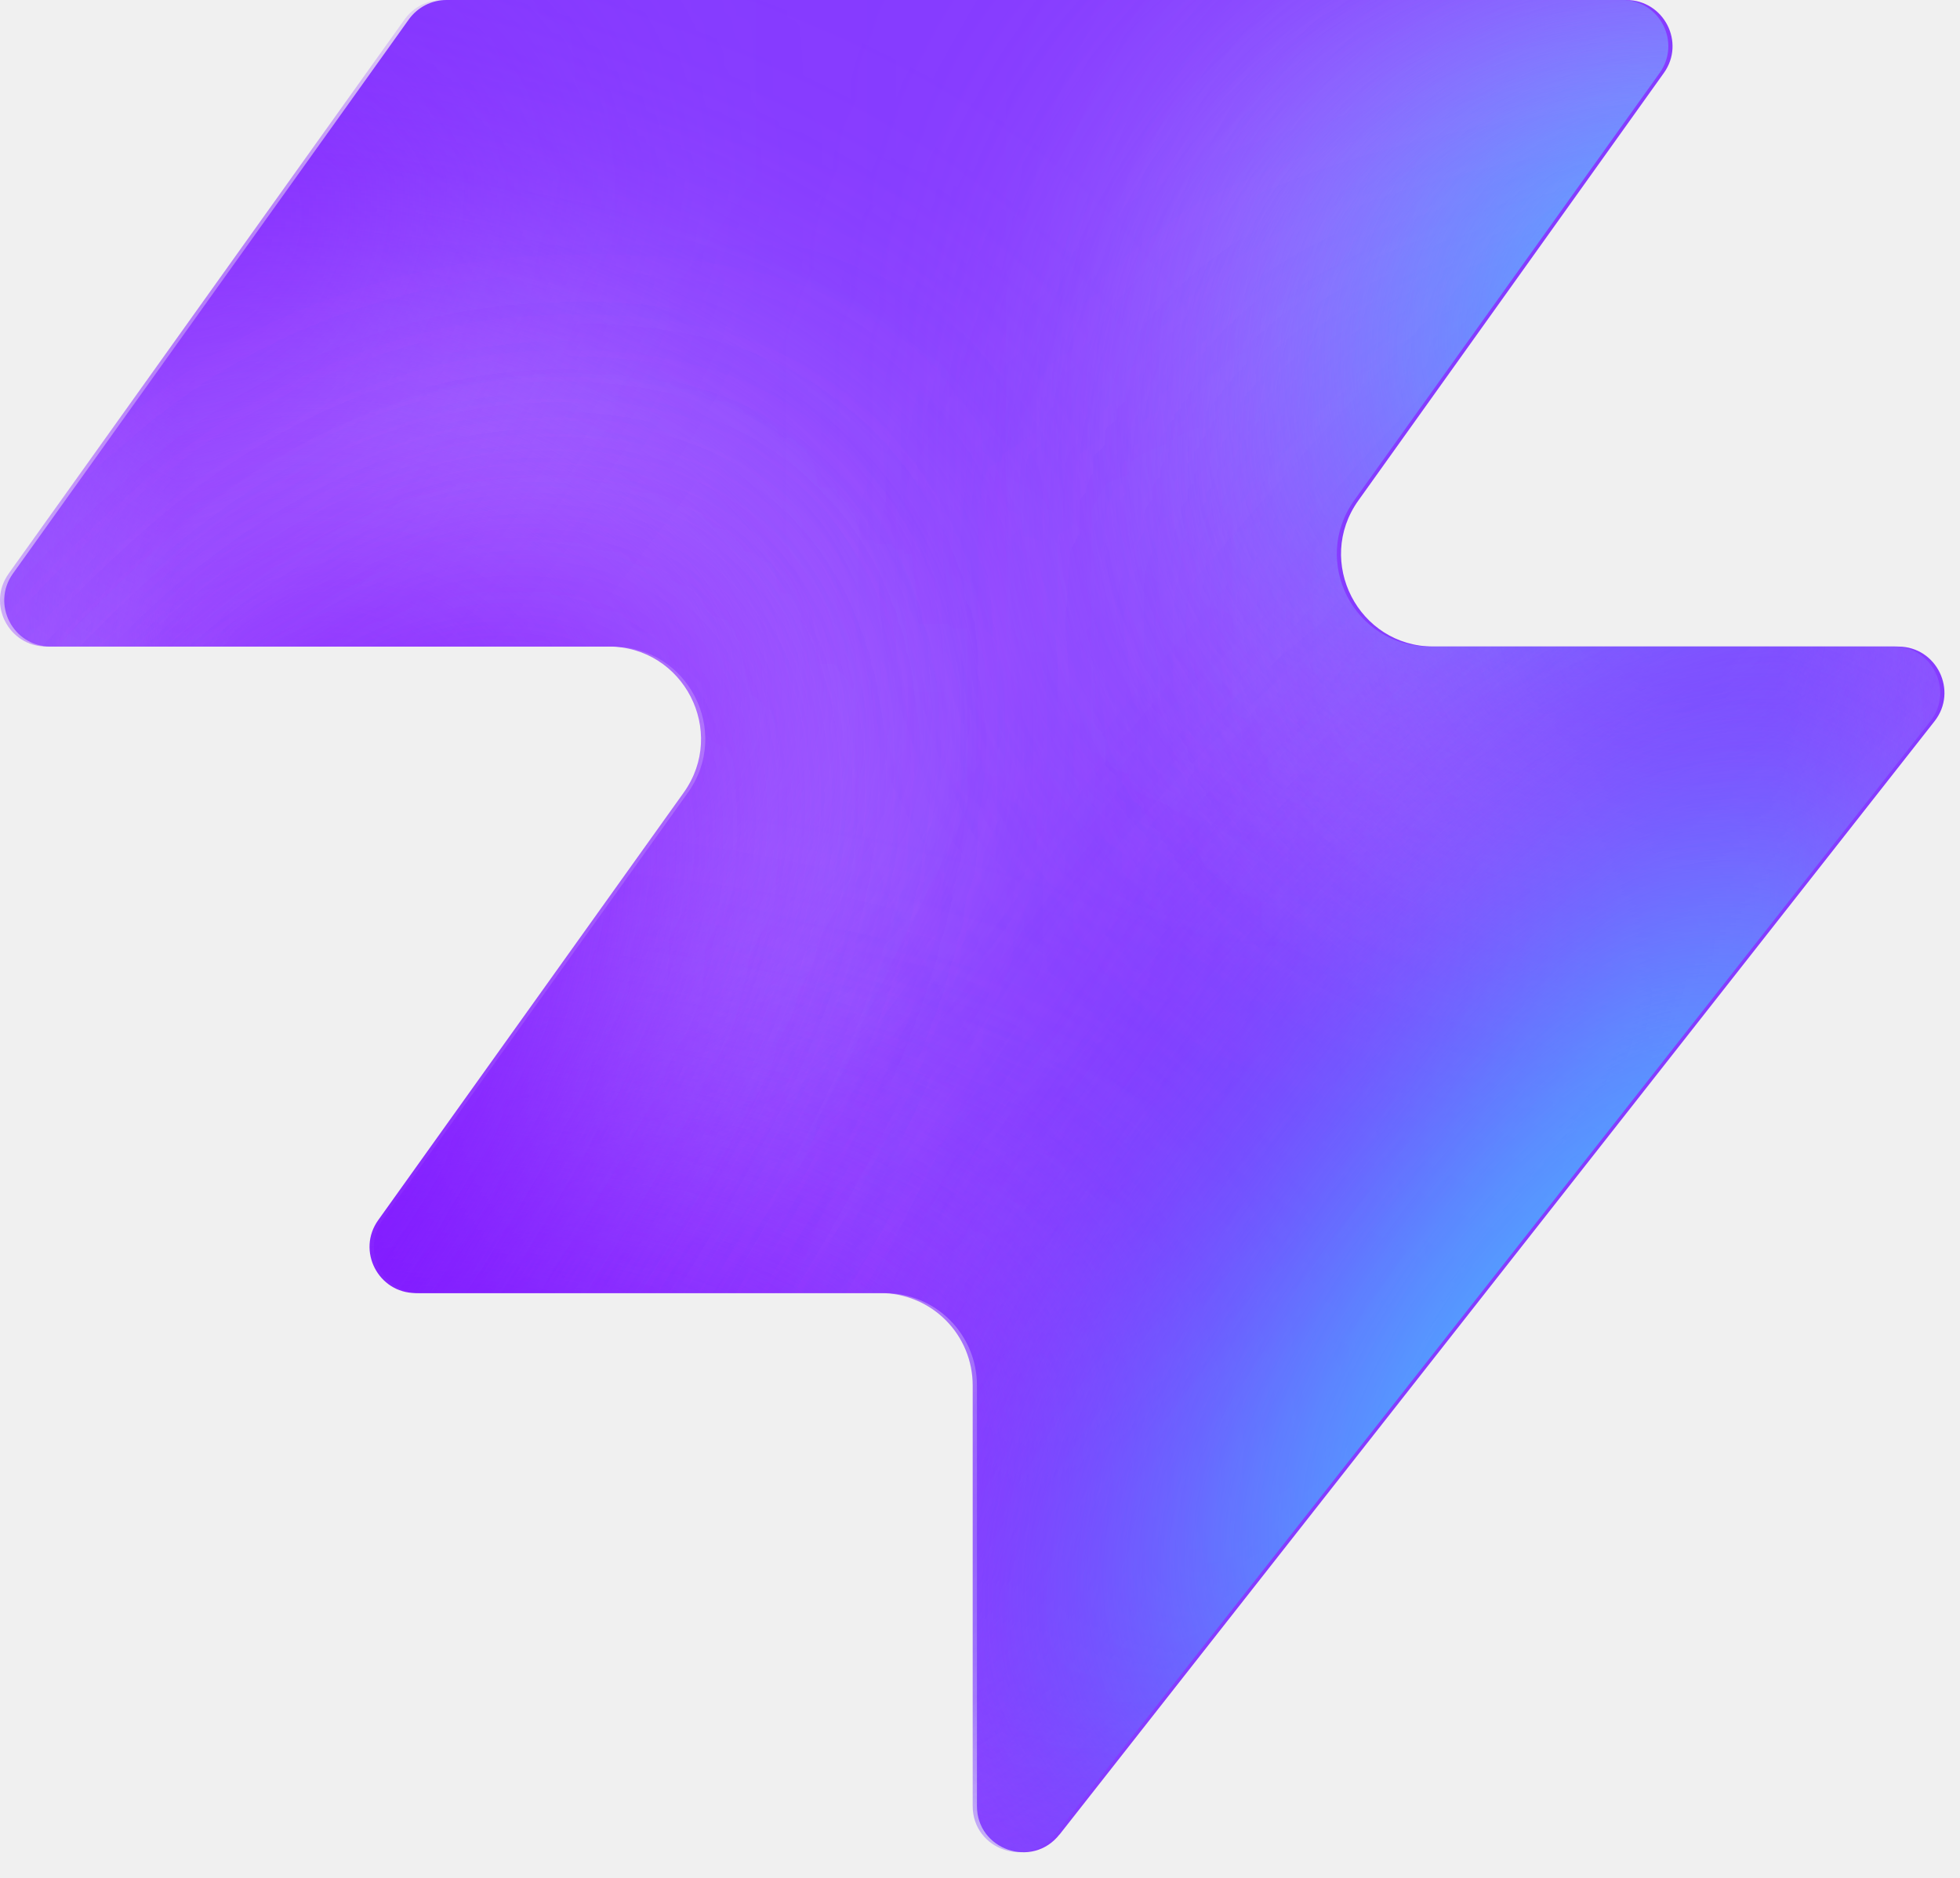
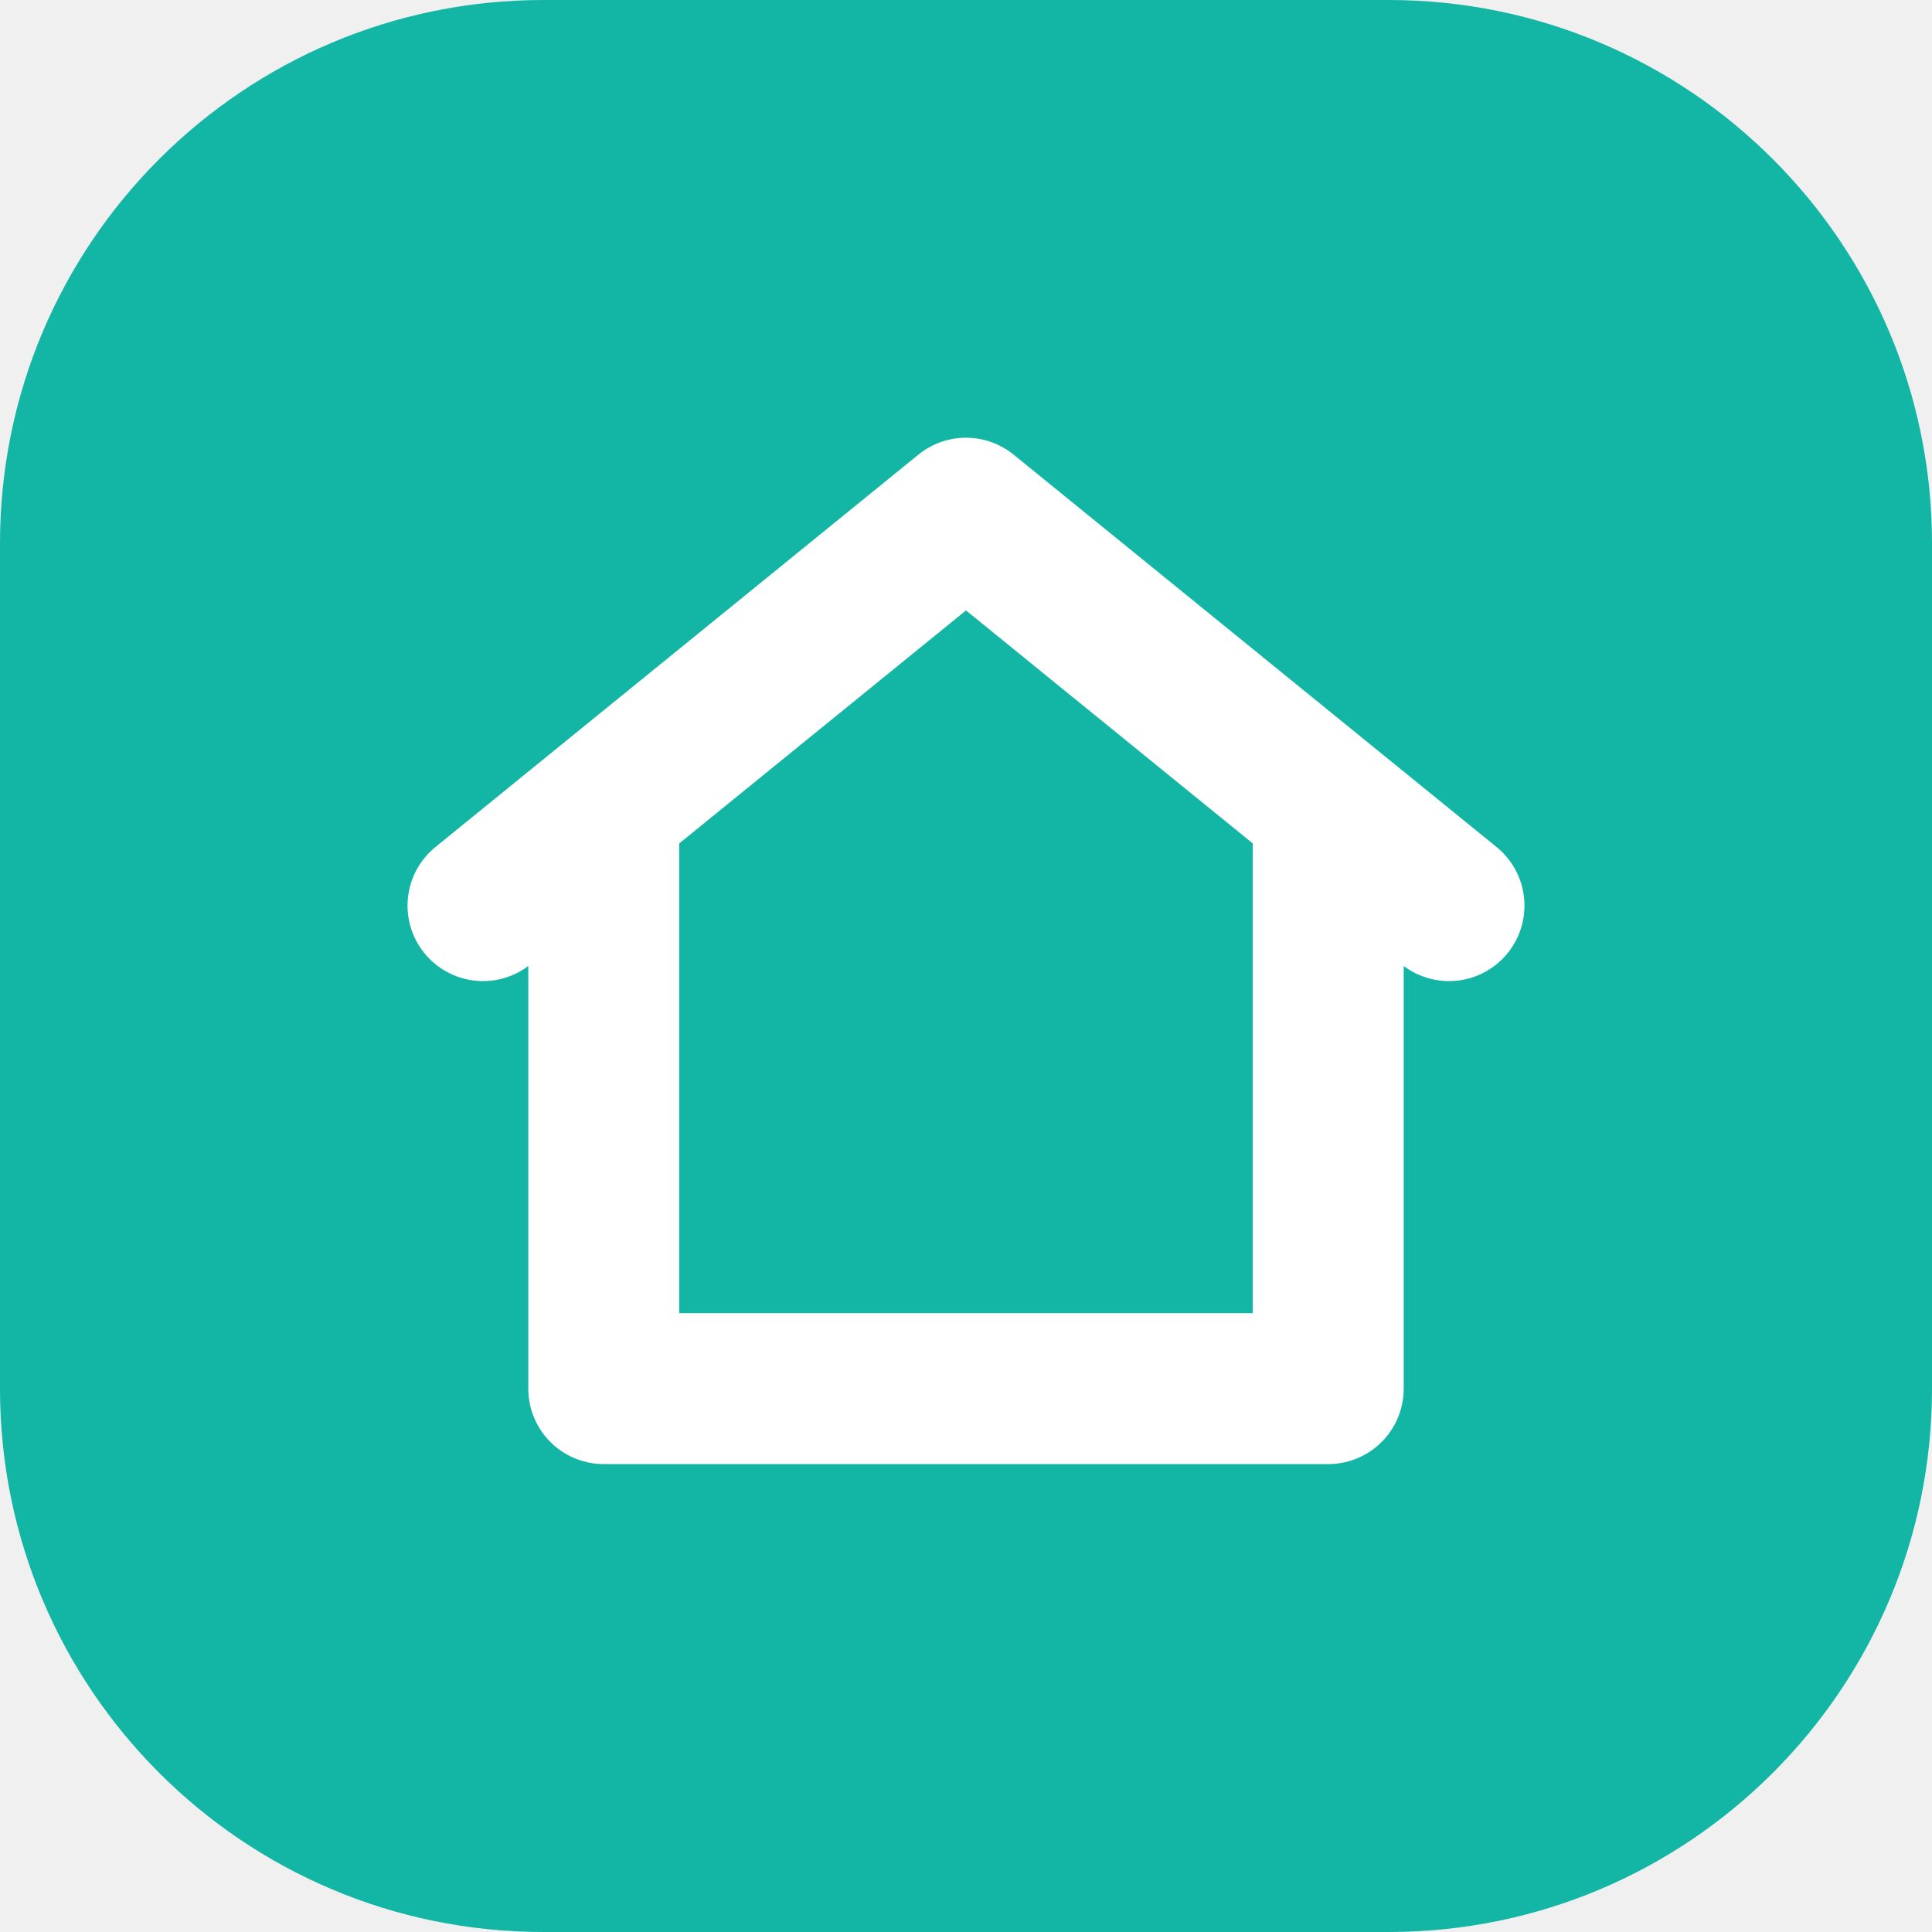
- <svg xmlns="http://www.w3.org/2000/svg" width="48" height="46" fill="none" viewBox="0 0 48 46">
-   <path fill="#863bff" d="M25.946 44.938c-.664.845-2.021.375-2.021-.698V33.937a2.26 2.26 0 0 0-2.262-2.262H10.287c-.92 0-1.456-1.04-.92-1.788l7.48-10.471c1.07-1.497 0-3.578-1.842-3.578H1.237c-.92 0-1.456-1.04-.92-1.788L10.013.474c.214-.297.556-.474.92-.474h28.894c.92 0 1.456 1.04.92 1.788l-7.48 10.471c-1.07 1.498 0 3.579 1.842 3.579h11.377c.943 0 1.473 1.088.89 1.83L25.947 44.94z" style="fill:#863bff;fill:color(display-p3 .525 .23 1);fill-opacity:1" />
-   <mask id="a" width="48" height="46" x="0" y="0" maskUnits="userSpaceOnUse" style="mask-type:alpha">
-     <path fill="#000" d="M25.842 44.938c-.664.844-2.021.375-2.021-.698V33.937a2.26 2.26 0 0 0-2.262-2.262H10.183c-.92 0-1.456-1.04-.92-1.788l7.48-10.471c1.07-1.498 0-3.579-1.842-3.579H1.133c-.92 0-1.456-1.04-.92-1.787L9.91.473c.214-.297.556-.474.92-.474h28.894c.92 0 1.456 1.04.92 1.788l-7.48 10.471c-1.07 1.498 0 3.578 1.842 3.578h11.377c.943 0 1.473 1.088.89 1.832L25.843 44.94z" style="fill:#000;fill-opacity:1" />
-   </mask>
-   <g mask="url(#a)">
-     <g filter="url(#b)">
-       <ellipse cx="5.508" cy="14.704" fill="#ede6ff" rx="5.508" ry="14.704" style="fill:#ede6ff;fill:color(display-p3 .927 .903 1);fill-opacity:1" transform="matrix(.00324 1 1 -.00324 -4.47 31.516)" />
-     </g>
-     <g filter="url(#c)">
-       <ellipse cx="10.399" cy="29.851" fill="#ede6ff" rx="10.399" ry="29.851" style="fill:#ede6ff;fill:color(display-p3 .927 .903 1);fill-opacity:1" transform="matrix(.00324 1 1 -.00324 -39.328 7.883)" />
-     </g>
-     <g filter="url(#d)">
-       <ellipse cx="5.508" cy="30.487" fill="#7e14ff" rx="5.508" ry="30.487" style="fill:#7e14ff;fill:color(display-p3 .492 .077 1);fill-opacity:1" transform="rotate(89.814 -25.913 -14.639)scale(1 -1)" />
-     </g>
-     <g filter="url(#e)">
-       <ellipse cx="5.508" cy="30.599" fill="#7e14ff" rx="5.508" ry="30.599" style="fill:#7e14ff;fill:color(display-p3 .492 .077 1);fill-opacity:1" transform="rotate(89.814 -32.644 -3.334)scale(1 -1)" />
-     </g>
-     <g filter="url(#f)">
-       <ellipse cx="5.508" cy="30.599" fill="#7e14ff" rx="5.508" ry="30.599" style="fill:#7e14ff;fill:color(display-p3 .492 .077 1);fill-opacity:1" transform="matrix(.00324 1 1 -.00324 -34.34 30.47)" />
-     </g>
-     <g filter="url(#g)">
-       <ellipse cx="14.072" cy="22.078" fill="#ede6ff" rx="14.072" ry="22.078" style="fill:#ede6ff;fill:color(display-p3 .927 .903 1);fill-opacity:1" transform="rotate(93.35 24.506 48.493)scale(-1 1)" />
-     </g>
-     <g filter="url(#h)">
-       <ellipse cx="3.47" cy="21.501" fill="#7e14ff" rx="3.47" ry="21.501" style="fill:#7e14ff;fill:color(display-p3 .492 .077 1);fill-opacity:1" transform="rotate(89.009 28.708 47.59)scale(-1 1)" />
-     </g>
-     <g filter="url(#i)">
-       <ellipse cx="3.47" cy="21.501" fill="#7e14ff" rx="3.47" ry="21.501" style="fill:#7e14ff;fill:color(display-p3 .492 .077 1);fill-opacity:1" transform="rotate(89.009 28.708 47.59)scale(-1 1)" />
-     </g>
-     <g filter="url(#j)">
-       <ellipse cx=".387" cy="8.972" fill="#7e14ff" rx="4.407" ry="29.108" style="fill:#7e14ff;fill:color(display-p3 .492 .077 1);fill-opacity:1" transform="rotate(39.51 .387 8.972)" />
-     </g>
-     <g filter="url(#k)">
-       <ellipse cx="47.523" cy="-6.092" fill="#7e14ff" rx="4.407" ry="29.108" style="fill:#7e14ff;fill:color(display-p3 .492 .077 1);fill-opacity:1" transform="rotate(37.892 47.523 -6.092)" />
-     </g>
-     <g filter="url(#l)">
-       <ellipse cx="41.412" cy="6.333" fill="#47bfff" rx="5.971" ry="9.665" style="fill:#47bfff;fill:color(display-p3 .28 .748 1);fill-opacity:1" transform="rotate(37.892 41.412 6.333)" />
-     </g>
-     <g filter="url(#m)">
-       <ellipse cx="-1.879" cy="38.332" fill="#7e14ff" rx="4.407" ry="29.108" style="fill:#7e14ff;fill:color(display-p3 .492 .077 1);fill-opacity:1" transform="rotate(37.892 -1.88 38.332)" />
-     </g>
-     <g filter="url(#n)">
-       <ellipse cx="-1.879" cy="38.332" fill="#7e14ff" rx="4.407" ry="29.108" style="fill:#7e14ff;fill:color(display-p3 .492 .077 1);fill-opacity:1" transform="rotate(37.892 -1.88 38.332)" />
-     </g>
-     <g filter="url(#o)">
-       <ellipse cx="35.651" cy="29.907" fill="#7e14ff" rx="4.407" ry="29.108" style="fill:#7e14ff;fill:color(display-p3 .492 .077 1);fill-opacity:1" transform="rotate(37.892 35.651 29.907)" />
-     </g>
-     <g filter="url(#p)">
-       <ellipse cx="38.418" cy="32.4" fill="#47bfff" rx="5.971" ry="15.297" style="fill:#47bfff;fill:color(display-p3 .28 .748 1);fill-opacity:1" transform="rotate(37.892 38.418 32.4)" />
-     </g>
-   </g>
-   <defs>
-     <filter id="b" width="60.045" height="41.654" x="-19.77" y="16.149" color-interpolation-filters="sRGB" filterUnits="userSpaceOnUse">
-       <feFlood flood-opacity="0" result="BackgroundImageFix" />
-       <feBlend in="SourceGraphic" in2="BackgroundImageFix" result="shape" />
-       <feGaussianBlur result="effect1_foregroundBlur_2002_17158" stdDeviation="7.659" />
-     </filter>
-     <filter id="c" width="90.34" height="51.437" x="-54.613" y="-7.533" color-interpolation-filters="sRGB" filterUnits="userSpaceOnUse">
-       <feFlood flood-opacity="0" result="BackgroundImageFix" />
-       <feBlend in="SourceGraphic" in2="BackgroundImageFix" result="shape" />
-       <feGaussianBlur result="effect1_foregroundBlur_2002_17158" stdDeviation="7.659" />
-     </filter>
-     <filter id="d" width="79.355" height="29.4" x="-49.64" y="2.03" color-interpolation-filters="sRGB" filterUnits="userSpaceOnUse">
-       <feFlood flood-opacity="0" result="BackgroundImageFix" />
-       <feBlend in="SourceGraphic" in2="BackgroundImageFix" result="shape" />
-       <feGaussianBlur result="effect1_foregroundBlur_2002_17158" stdDeviation="4.596" />
-     </filter>
-     <filter id="e" width="79.579" height="29.4" x="-45.045" y="20.029" color-interpolation-filters="sRGB" filterUnits="userSpaceOnUse">
-       <feFlood flood-opacity="0" result="BackgroundImageFix" />
-       <feBlend in="SourceGraphic" in2="BackgroundImageFix" result="shape" />
-       <feGaussianBlur result="effect1_foregroundBlur_2002_17158" stdDeviation="4.596" />
-     </filter>
-     <filter id="f" width="79.579" height="29.4" x="-43.513" y="21.178" color-interpolation-filters="sRGB" filterUnits="userSpaceOnUse">
-       <feFlood flood-opacity="0" result="BackgroundImageFix" />
-       <feBlend in="SourceGraphic" in2="BackgroundImageFix" result="shape" />
-       <feGaussianBlur result="effect1_foregroundBlur_2002_17158" stdDeviation="4.596" />
-     </filter>
-     <filter id="g" width="74.749" height="58.852" x="15.756" y="-17.901" color-interpolation-filters="sRGB" filterUnits="userSpaceOnUse">
-       <feFlood flood-opacity="0" result="BackgroundImageFix" />
-       <feBlend in="SourceGraphic" in2="BackgroundImageFix" result="shape" />
-       <feGaussianBlur result="effect1_foregroundBlur_2002_17158" stdDeviation="7.659" />
-     </filter>
-     <filter id="h" width="61.377" height="25.362" x="23.548" y="2.284" color-interpolation-filters="sRGB" filterUnits="userSpaceOnUse">
-       <feFlood flood-opacity="0" result="BackgroundImageFix" />
-       <feBlend in="SourceGraphic" in2="BackgroundImageFix" result="shape" />
-       <feGaussianBlur result="effect1_foregroundBlur_2002_17158" stdDeviation="4.596" />
-     </filter>
-     <filter id="i" width="61.377" height="25.362" x="23.548" y="2.284" color-interpolation-filters="sRGB" filterUnits="userSpaceOnUse">
-       <feFlood flood-opacity="0" result="BackgroundImageFix" />
-       <feBlend in="SourceGraphic" in2="BackgroundImageFix" result="shape" />
-       <feGaussianBlur result="effect1_foregroundBlur_2002_17158" stdDeviation="4.596" />
-     </filter>
-     <filter id="j" width="56.045" height="63.649" x="-27.636" y="-22.853" color-interpolation-filters="sRGB" filterUnits="userSpaceOnUse">
-       <feFlood flood-opacity="0" result="BackgroundImageFix" />
-       <feBlend in="SourceGraphic" in2="BackgroundImageFix" result="shape" />
-       <feGaussianBlur result="effect1_foregroundBlur_2002_17158" stdDeviation="4.596" />
-     </filter>
-     <filter id="k" width="54.814" height="64.646" x="20.116" y="-38.415" color-interpolation-filters="sRGB" filterUnits="userSpaceOnUse">
-       <feFlood flood-opacity="0" result="BackgroundImageFix" />
-       <feBlend in="SourceGraphic" in2="BackgroundImageFix" result="shape" />
-       <feGaussianBlur result="effect1_foregroundBlur_2002_17158" stdDeviation="4.596" />
-     </filter>
-     <filter id="l" width="33.541" height="35.313" x="24.641" y="-11.323" color-interpolation-filters="sRGB" filterUnits="userSpaceOnUse">
-       <feFlood flood-opacity="0" result="BackgroundImageFix" />
-       <feBlend in="SourceGraphic" in2="BackgroundImageFix" result="shape" />
-       <feGaussianBlur result="effect1_foregroundBlur_2002_17158" stdDeviation="4.596" />
-     </filter>
-     <filter id="m" width="54.814" height="64.646" x="-29.286" y="6.009" color-interpolation-filters="sRGB" filterUnits="userSpaceOnUse">
-       <feFlood flood-opacity="0" result="BackgroundImageFix" />
-       <feBlend in="SourceGraphic" in2="BackgroundImageFix" result="shape" />
-       <feGaussianBlur result="effect1_foregroundBlur_2002_17158" stdDeviation="4.596" />
-     </filter>
-     <filter id="n" width="54.814" height="64.646" x="-29.286" y="6.009" color-interpolation-filters="sRGB" filterUnits="userSpaceOnUse">
-       <feFlood flood-opacity="0" result="BackgroundImageFix" />
-       <feBlend in="SourceGraphic" in2="BackgroundImageFix" result="shape" />
-       <feGaussianBlur result="effect1_foregroundBlur_2002_17158" stdDeviation="4.596" />
-     </filter>
-     <filter id="o" width="54.814" height="64.646" x="8.244" y="-2.416" color-interpolation-filters="sRGB" filterUnits="userSpaceOnUse">
-       <feFlood flood-opacity="0" result="BackgroundImageFix" />
-       <feBlend in="SourceGraphic" in2="BackgroundImageFix" result="shape" />
-       <feGaussianBlur result="effect1_foregroundBlur_2002_17158" stdDeviation="4.596" />
-     </filter>
-     <filter id="p" width="39.409" height="43.623" x="18.713" y="10.588" color-interpolation-filters="sRGB" filterUnits="userSpaceOnUse">
-       <feFlood flood-opacity="0" result="BackgroundImageFix" />
-       <feBlend in="SourceGraphic" in2="BackgroundImageFix" result="shape" />
-       <feGaussianBlur result="effect1_foregroundBlur_2002_17158" stdDeviation="4.596" />
-     </filter>
-   </defs>
+ <svg xmlns="http://www.w3.org/2000/svg" viewBox="0 0 64 64">
+   <rect width="64" height="64" rx="18" fill="#13b5a5" />
+   <path d="M16 30 32 17l16 13" fill="none" stroke="#fff" stroke-width="5" stroke-linecap="round" stroke-linejoin="round" />
+   <path d="M20 28v18h24V28" fill="none" stroke="#fff" stroke-width="5" stroke-linecap="round" stroke-linejoin="round" />
</svg>
